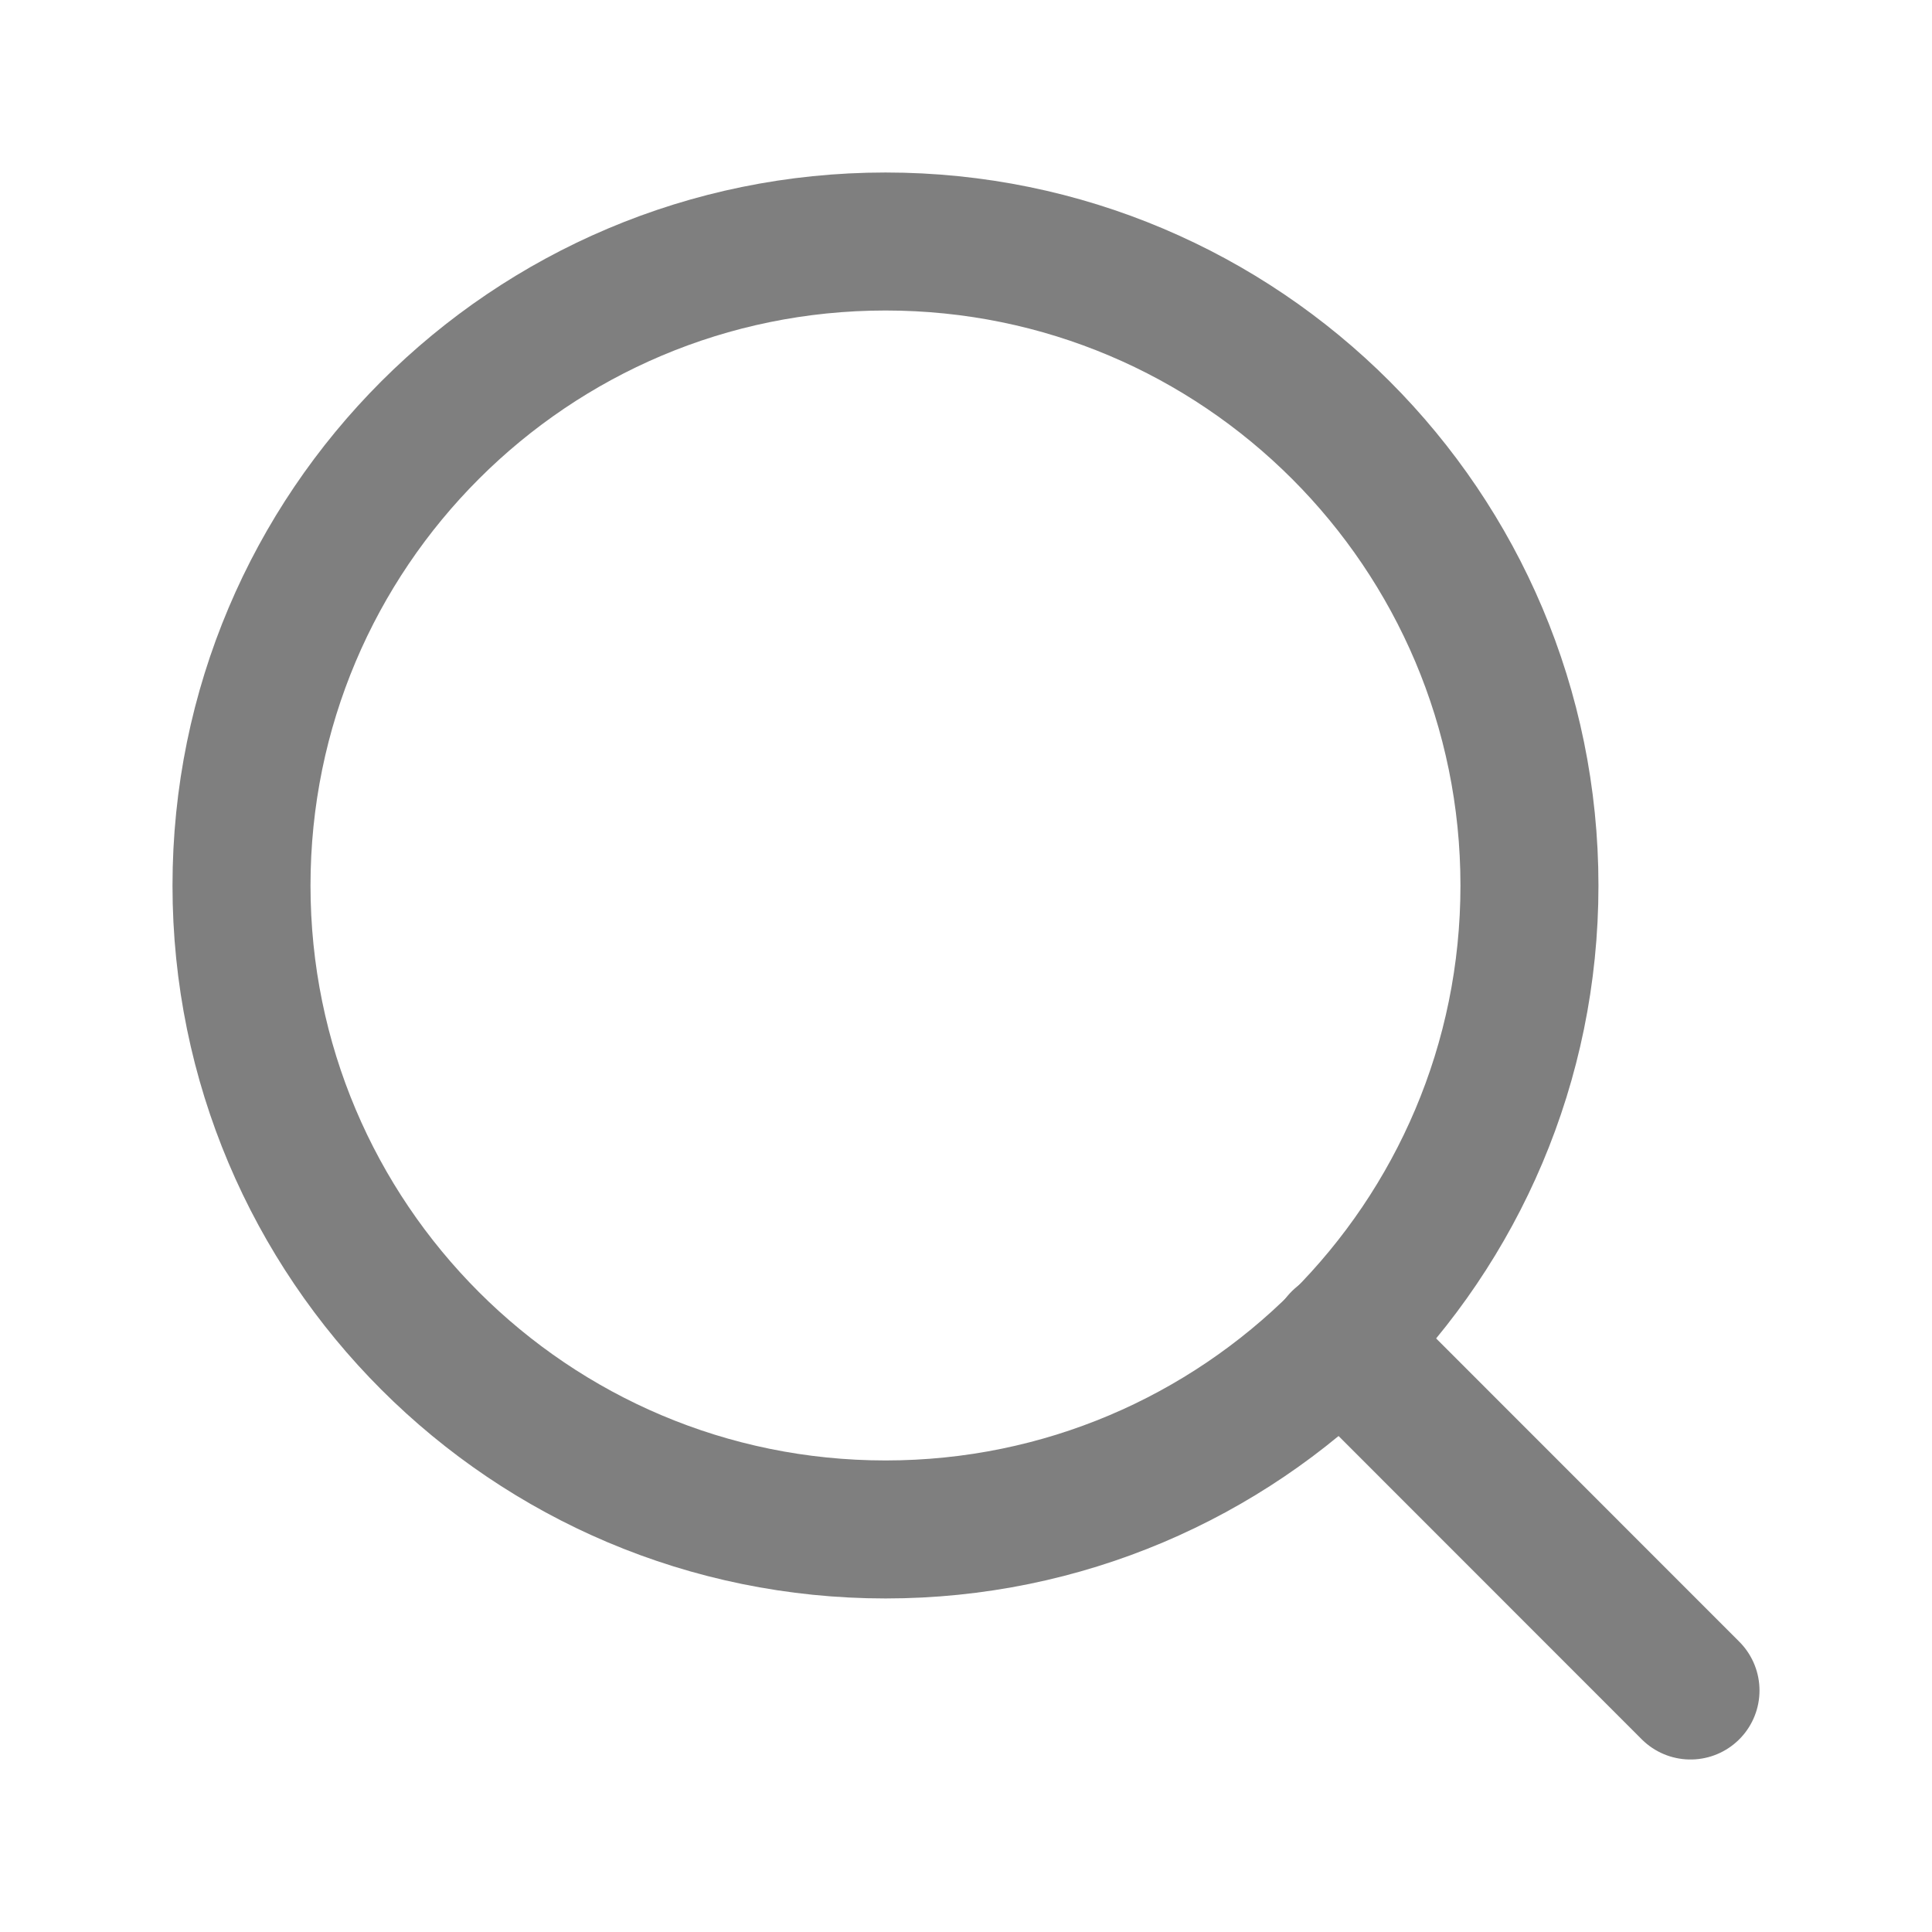
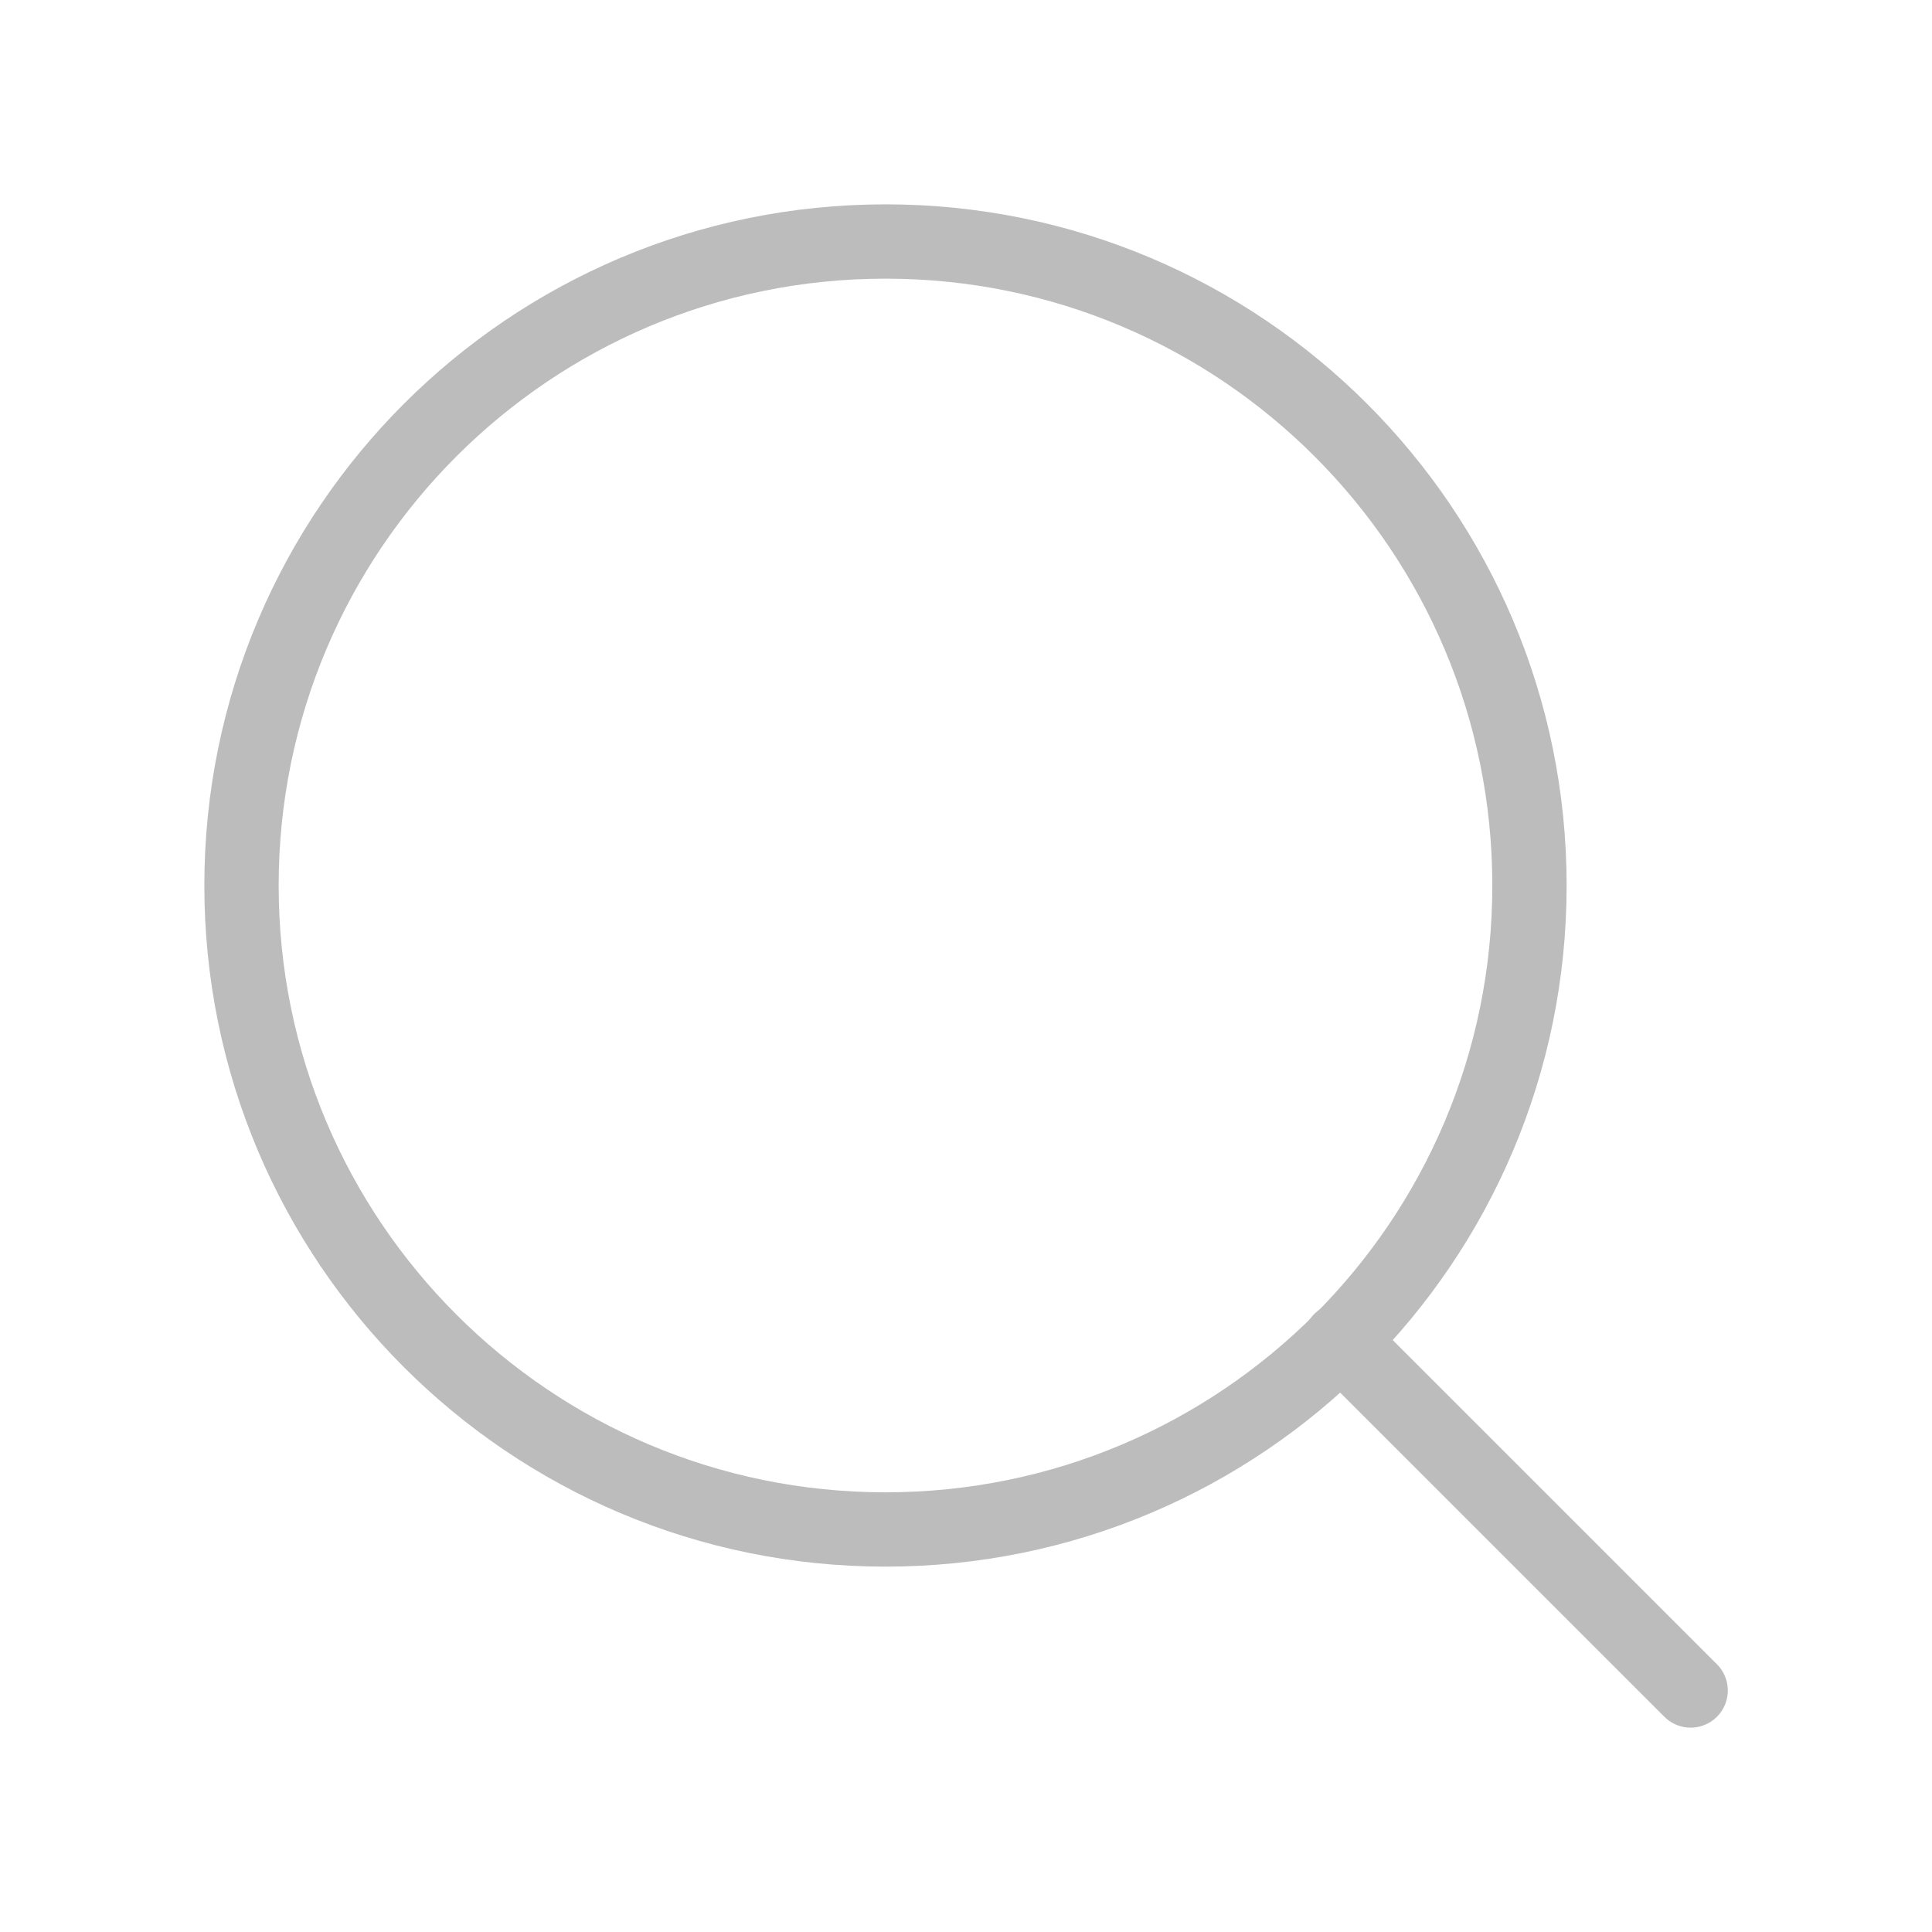
- <svg xmlns="http://www.w3.org/2000/svg" width="14" height="14" viewBox="0 0 14 14" fill="none">
-   <g opacity="0.5">
-     <path d="M6.417 11.083C8.994 11.083 11.083 8.994 11.083 6.417C11.083 3.839 8.994 1.75 6.417 1.75C3.839 1.75 1.75 3.839 1.75 6.417C1.75 8.994 3.839 11.083 6.417 11.083Z" stroke="currentColor" stroke-linecap="round" stroke-linejoin="round" />
-     <path d="M12.25 12.25L9.713 9.712" stroke="currentColor" stroke-linecap="round" stroke-linejoin="round" />
-   </g>
+ <svg xmlns="http://www.w3.org/2000/svg" width="26" height="26" viewBox="0 0 26 26" fill="none">
+   <path fill-rule="evenodd" clip-rule="evenodd" d="M11.917 20.583C16.703 20.583 20.583 16.703 20.583 11.917C20.583 7.13 16.703 3.25 11.917 3.25C7.13 3.25 3.25 7.13 3.25 11.917C3.25 16.703 7.13 20.583 11.917 20.583Z" stroke="#BCBCBC" stroke-linecap="round" stroke-linejoin="round" />
+   <path d="M22.752 22.75L18.039 18.038" stroke="#BCBCBC" stroke-linecap="round" stroke-linejoin="round" />
</svg>
